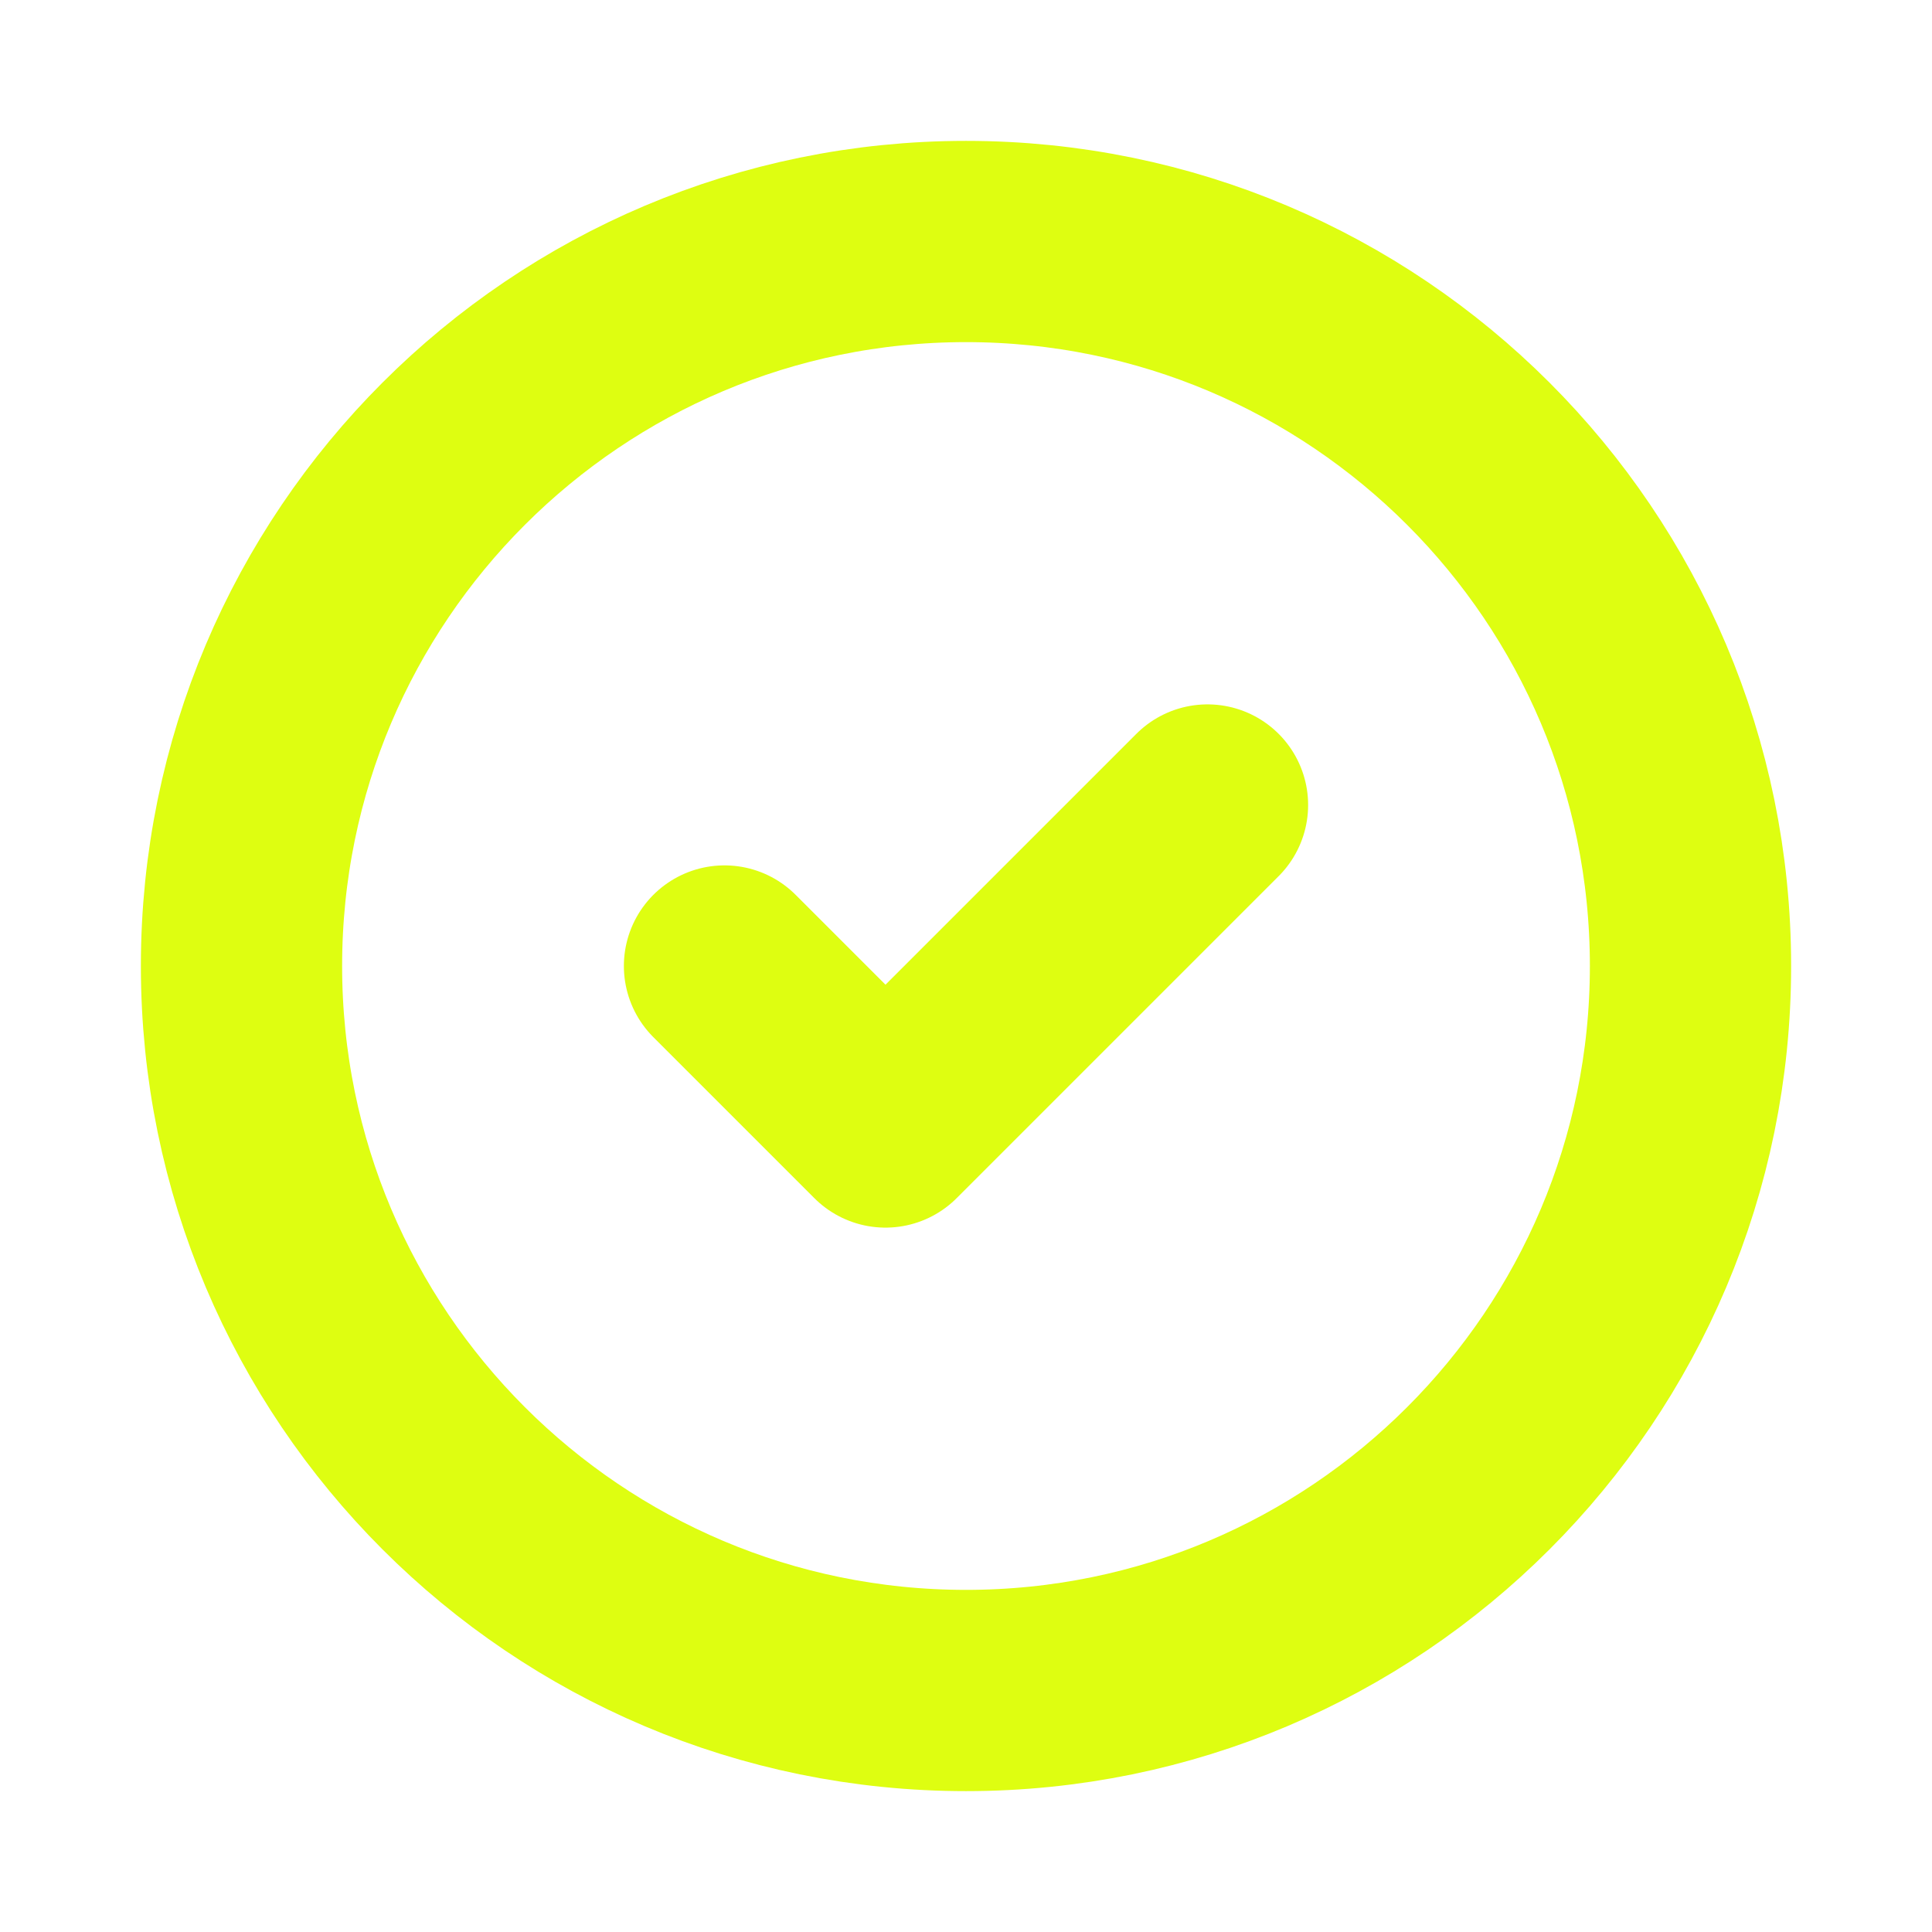
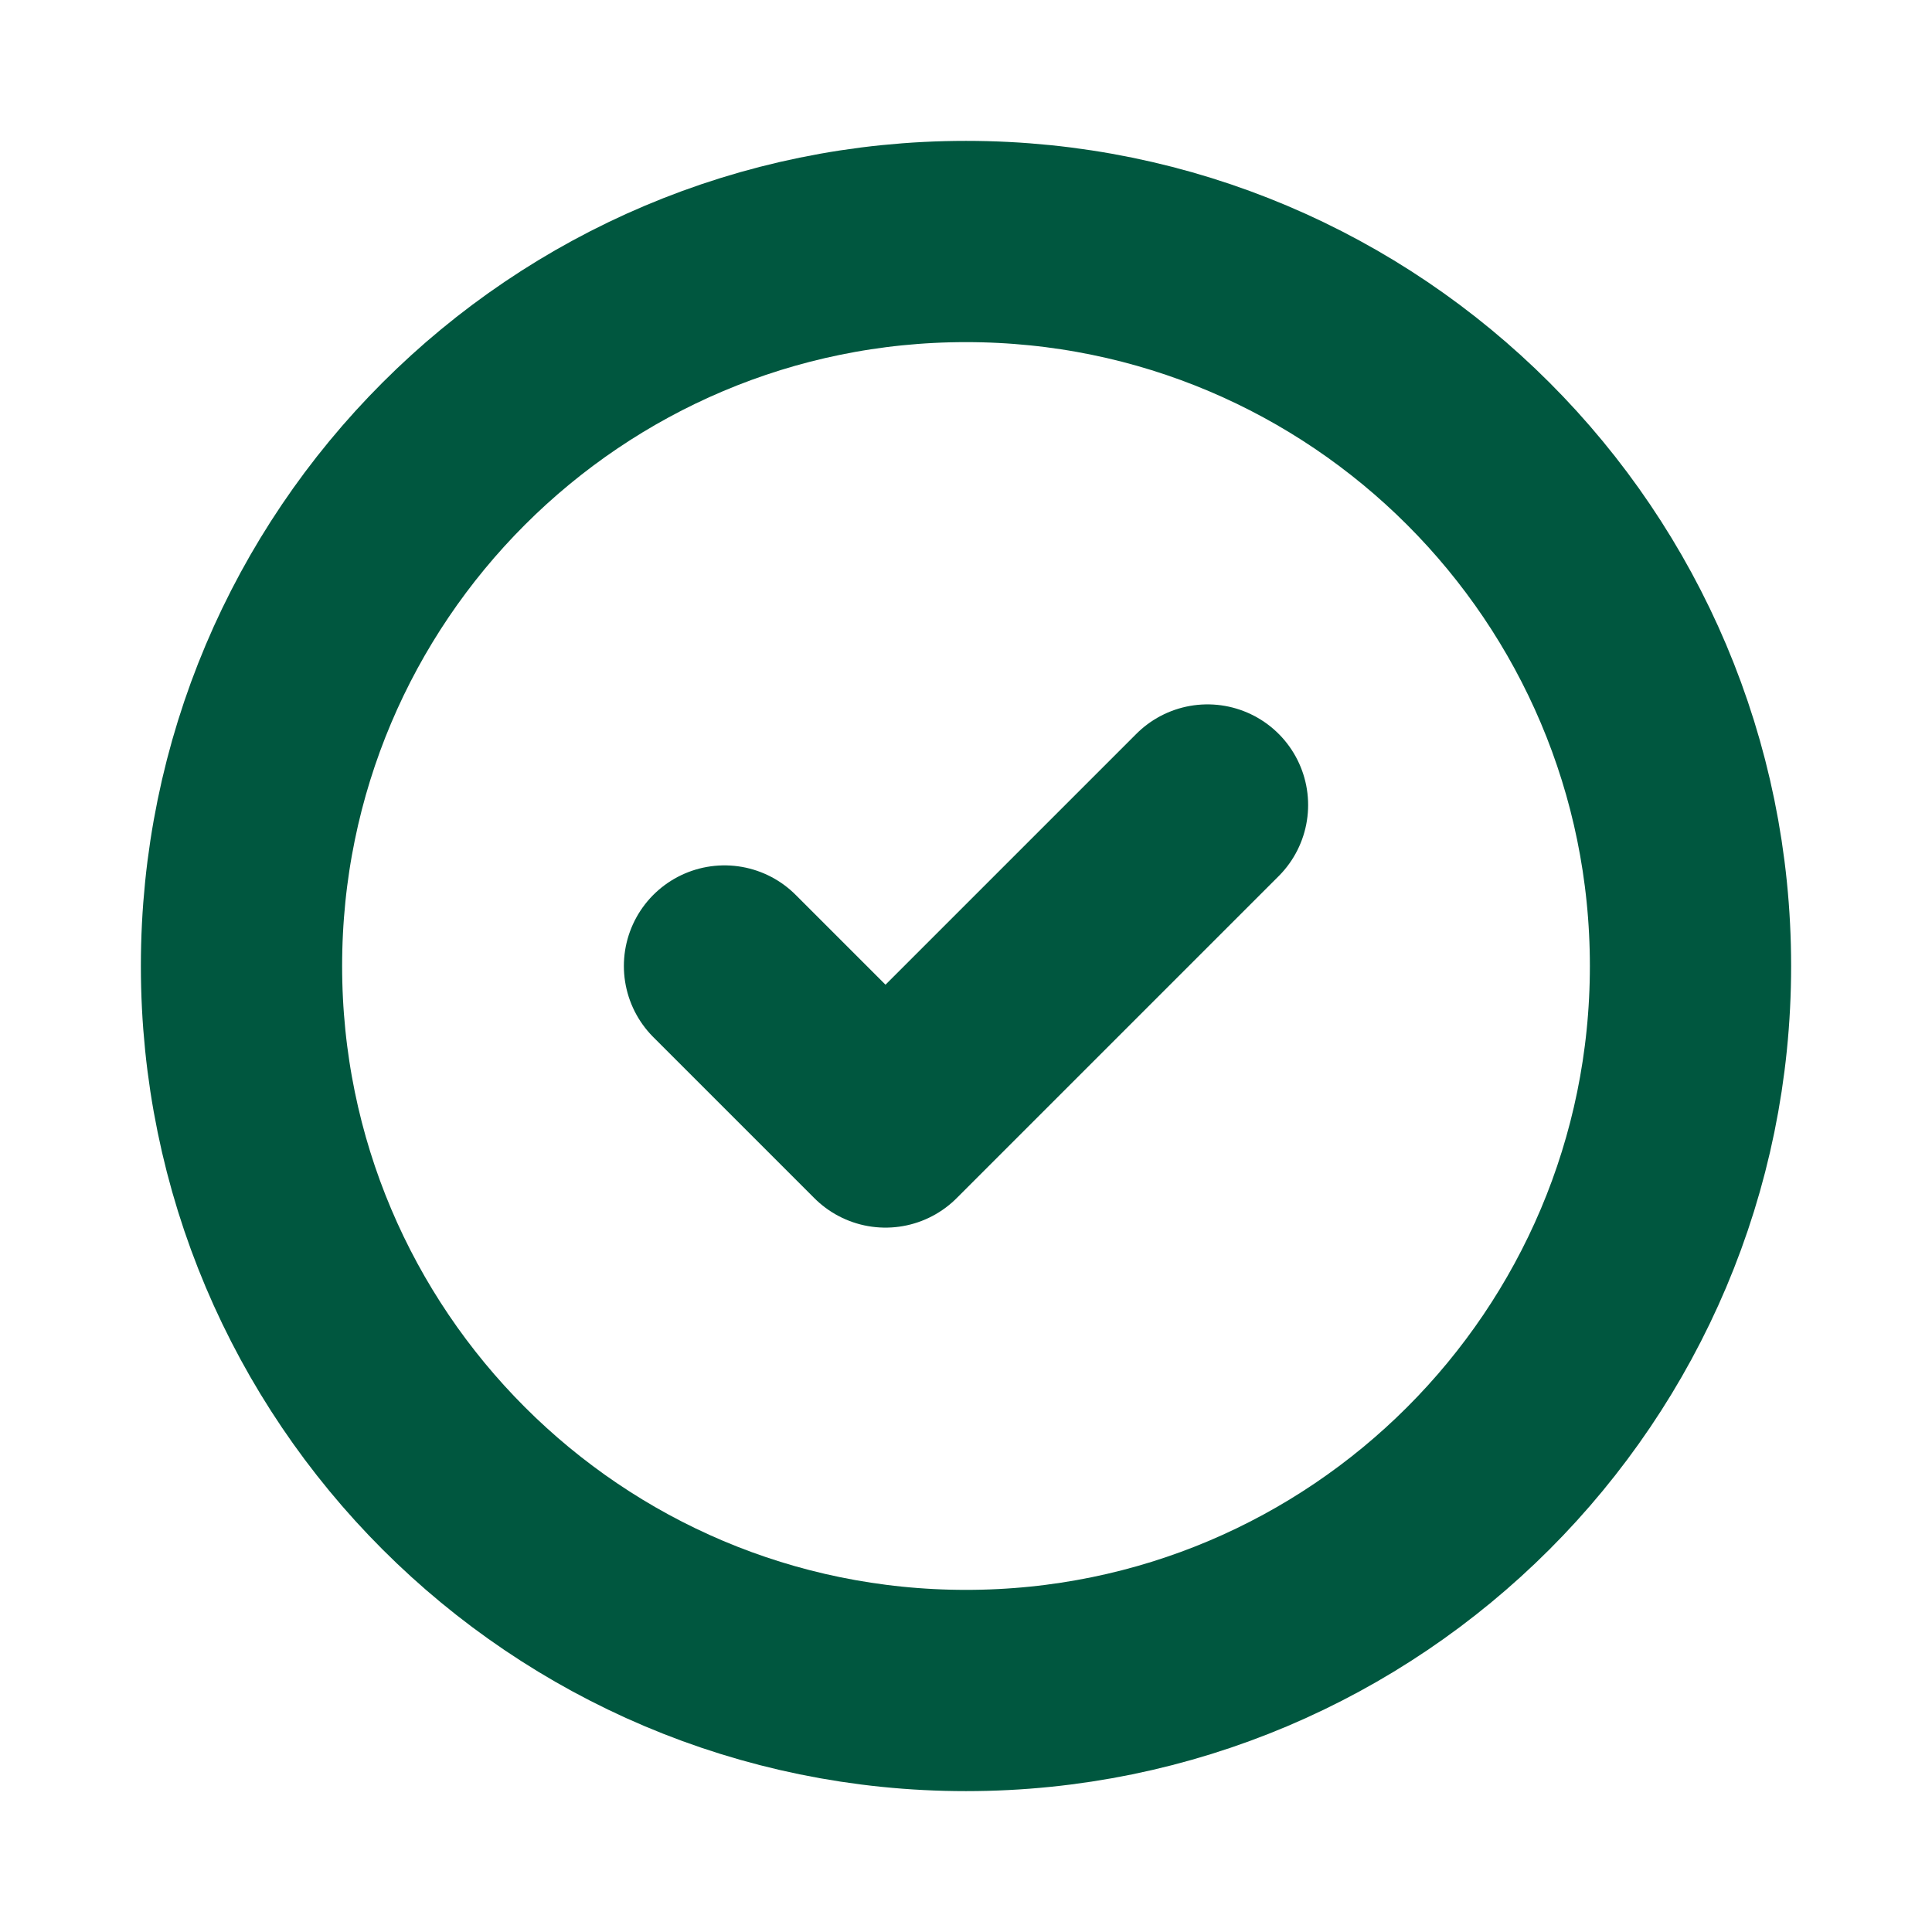
- <svg xmlns="http://www.w3.org/2000/svg" class="h-6 w-6" fill="none" viewBox="0 0 24 24" stroke="#defe11" stroke-width="2.5">
+ <svg xmlns="http://www.w3.org/2000/svg" class="h-6 w-6" fill="none" viewBox="0 0 24 24" stroke="#00573f" stroke-width="2.5">
  <path stroke-linecap="round" stroke-linejoin="round" d="M9 12l2 2 4-4m6 2a9 9 0 11-18 0 9 9 0 0118 0z" />
</svg>
